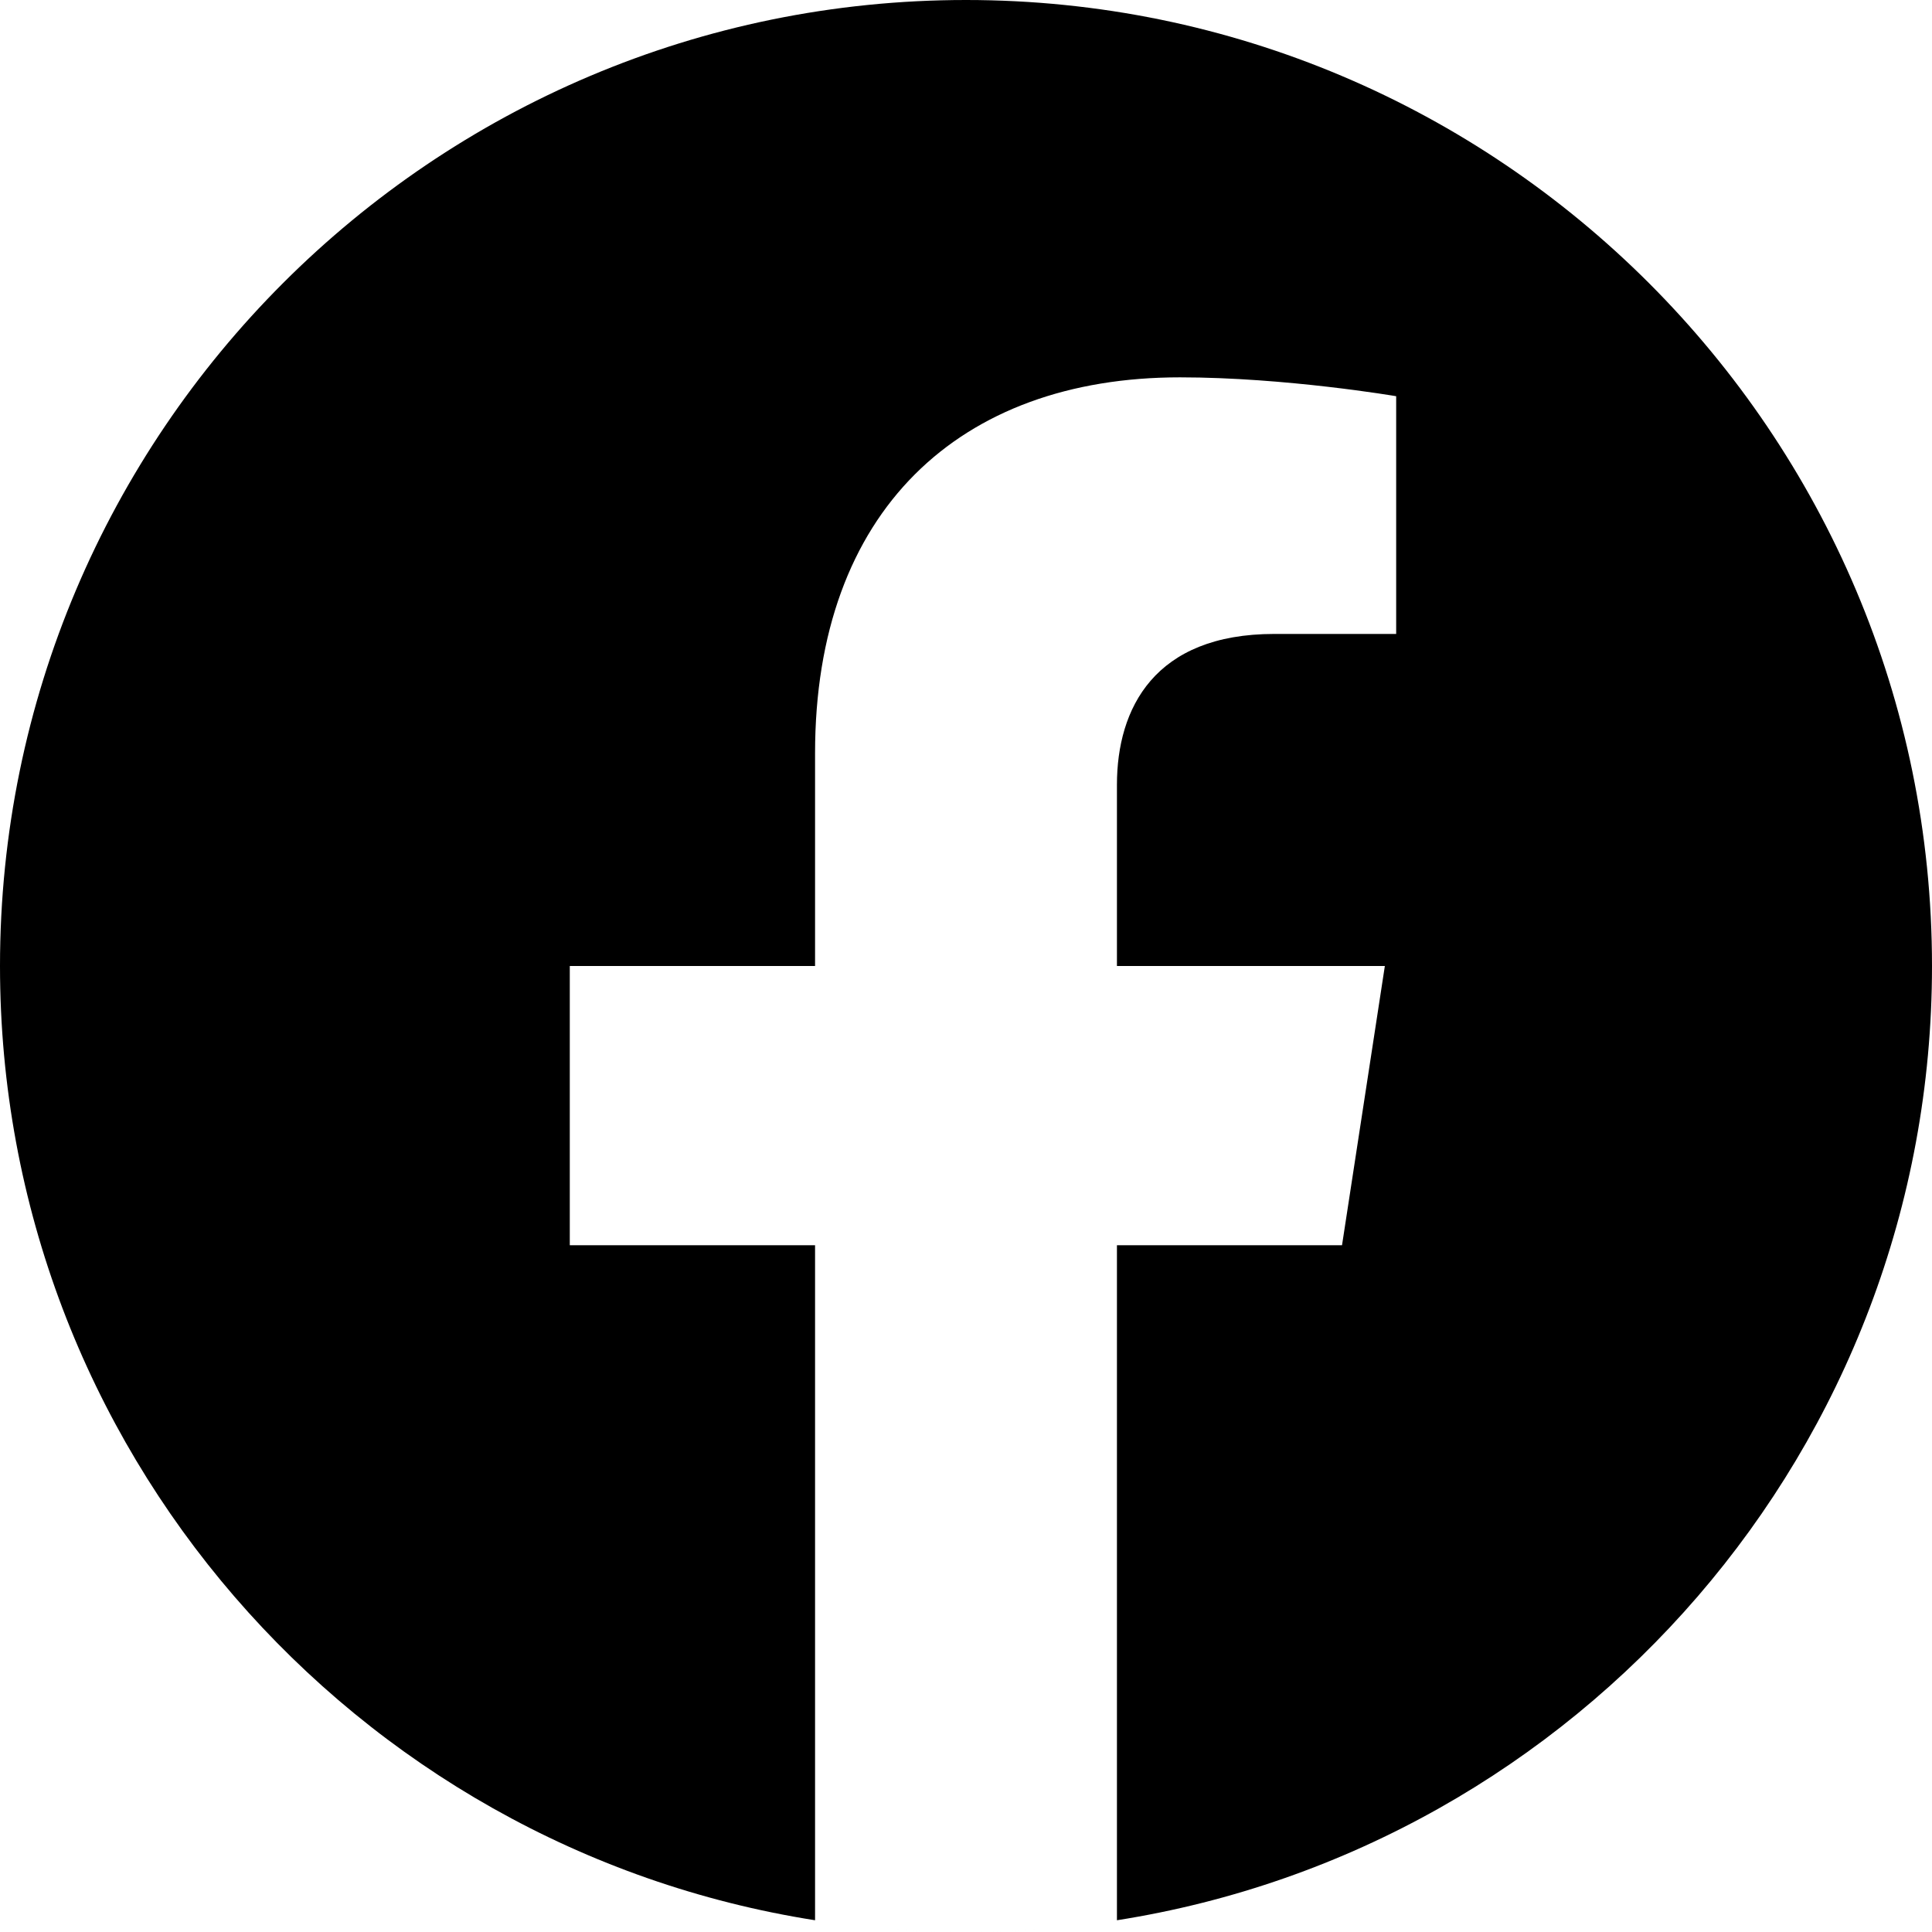
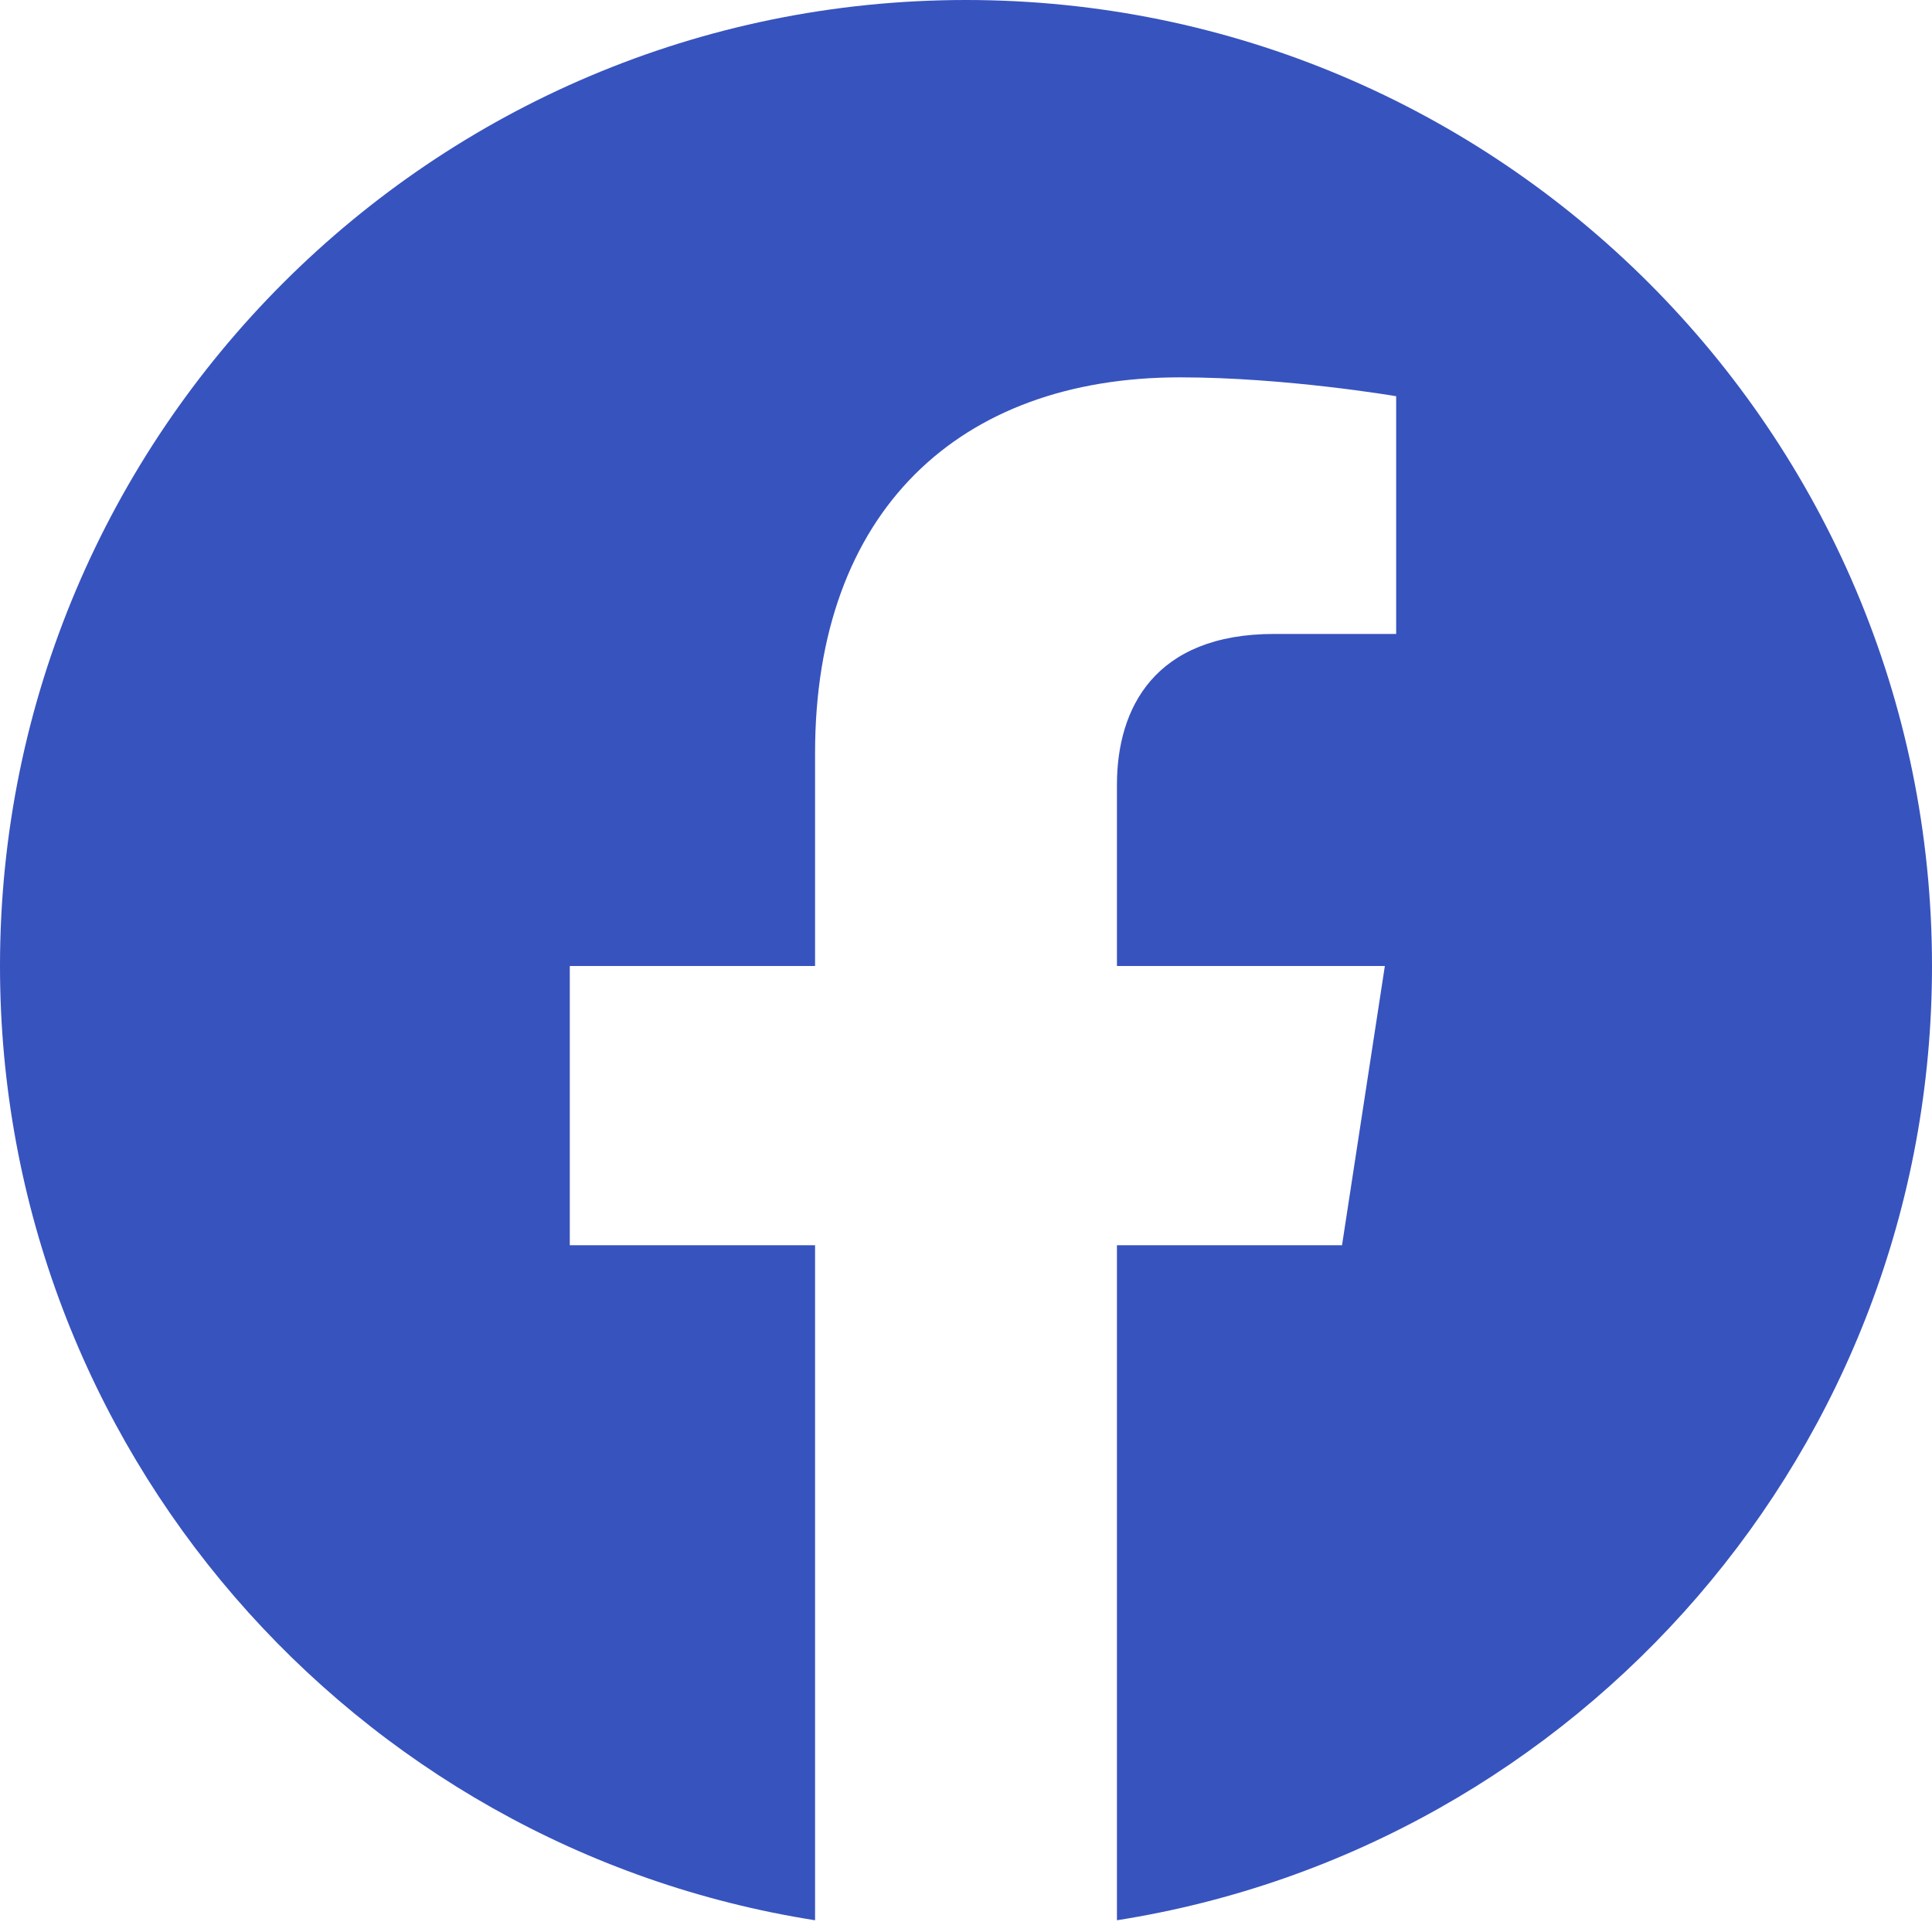
- <svg xmlns="http://www.w3.org/2000/svg" width="28px" height="28px" clip-rule="evenodd" fill-rule="evenodd" stroke-linejoin="round" stroke-miterlimit="2" viewBox="0 0 512 512">
+ <svg xmlns="http://www.w3.org/2000/svg" fill="#3753BE" width="28px" height="28px" clip-rule="evenodd" fill-rule="evenodd" stroke-linejoin="round" stroke-miterlimit="2" viewBox="0 0 512 512">
  <path d="m255.022 511.998.229.001h-.079zm1.806.001h-.079l.229-.001zm-2.588-.005.247.001h-.142zm3.415.001h-.142l.247-.001zm-4.169-.007.165.001-.132-.001zm4.995 0-.132.001.165-.001zm.826-.009-.058.001.223-.003zm-6.779-.002.223.003-.058-.001zm7.604-.01-.135.002.275-.004zm-8.404-.002.275.004-.135-.002zm9.228-.012-.182.003.254-.005zm-9.984-.002.254.005-.182-.003zm-.937-.019.225.005-.04-.001zm11.745.004-.04.001.225-.005zm-12.567-.025.309.008-.125-.003zm13.39.005-.125.003.309-.008zm.823-.022-.201.006.316-.009zm-14.967-.003.316.009-.201-.006zm-.72-.022.225.007-.212-.007-.194-.006zm16.509 0-.212.007.225-.007.181-.006zm.821-.027-.112.004.345-.012zm-18.371-.008.345.012-.112-.004zm-.749-.028.362.013-.201-.007zm19.941.006-.201.007.362-.013zm-20.676-.036.354.015-.277-.011zm21.495.004-.277.011.354-.015zm-22.525-.049.38.017-.093-.003zm23.345.014-.093.003.38-.017zm-24.084-.048.394.018-.186-.008zm24.902.01-.186.008.394-.018zm-25.63-.047.397.02-.279-.013zm26.448.007-.279.013.397-.02zm.818-.043-.362.019.321-.017.378-.021zm-27.925.002.321.017-.362-.019-.337-.019zm28.741-.048-.16.009.406-.023zm-29.844-.014.406.023-.16-.009zm-.722-.043.405.024-.253-.014zm31.382.01-.253.014.405-.024zm-32.071-.053.365.023-.34-.021-.342-.022zm32.887.002-.34.021.365-.023.317-.02zm.814-.053-.122.008.387-.026zm-34.755-.018.387.026-.122-.008zm-.721-.05.38.027-.208-.014zm36.29.013-.208.014.38-.027zm-37.009-.064.349.025-.271-.019zm37.822.006-.271.019.349-.025zm-38.789-.079.306.023-.074-.005zm39.602.018-.074.005.306-.023zm.811-.063-.146.011.311-.025zm-41.157-.014.311.025-.146-.011zm-.725-.059.264.022-.186-.015zm42.694.007-.186.015.264-.022zm-43.492-.074.079.007-.013-.001zm44.302.006-.013.001.079-.007zm.81-.071-.072.006.181-.016zm-45.965-.01.181.016-.072-.006zm-.75-.068.135.013-.084-.008zm47.523.005-.084.008.135-.013zm-63.736-2.025c-122.319-19.226-216-125.203-216-252.887 0-141.29 114.71-256 256-256s256 114.71 256 256c0 127.684-93.681 233.661-216 252.887v-178.887h59.65l11.35-74h-71v-48.021c0-20.245 9.918-39.979 41.719-39.979h32.281v-63s-29.296-5-57.305-5c-58.476 0-96.695 35.44-96.695 99.6v56.4h-65v74h65z" />
</svg>
